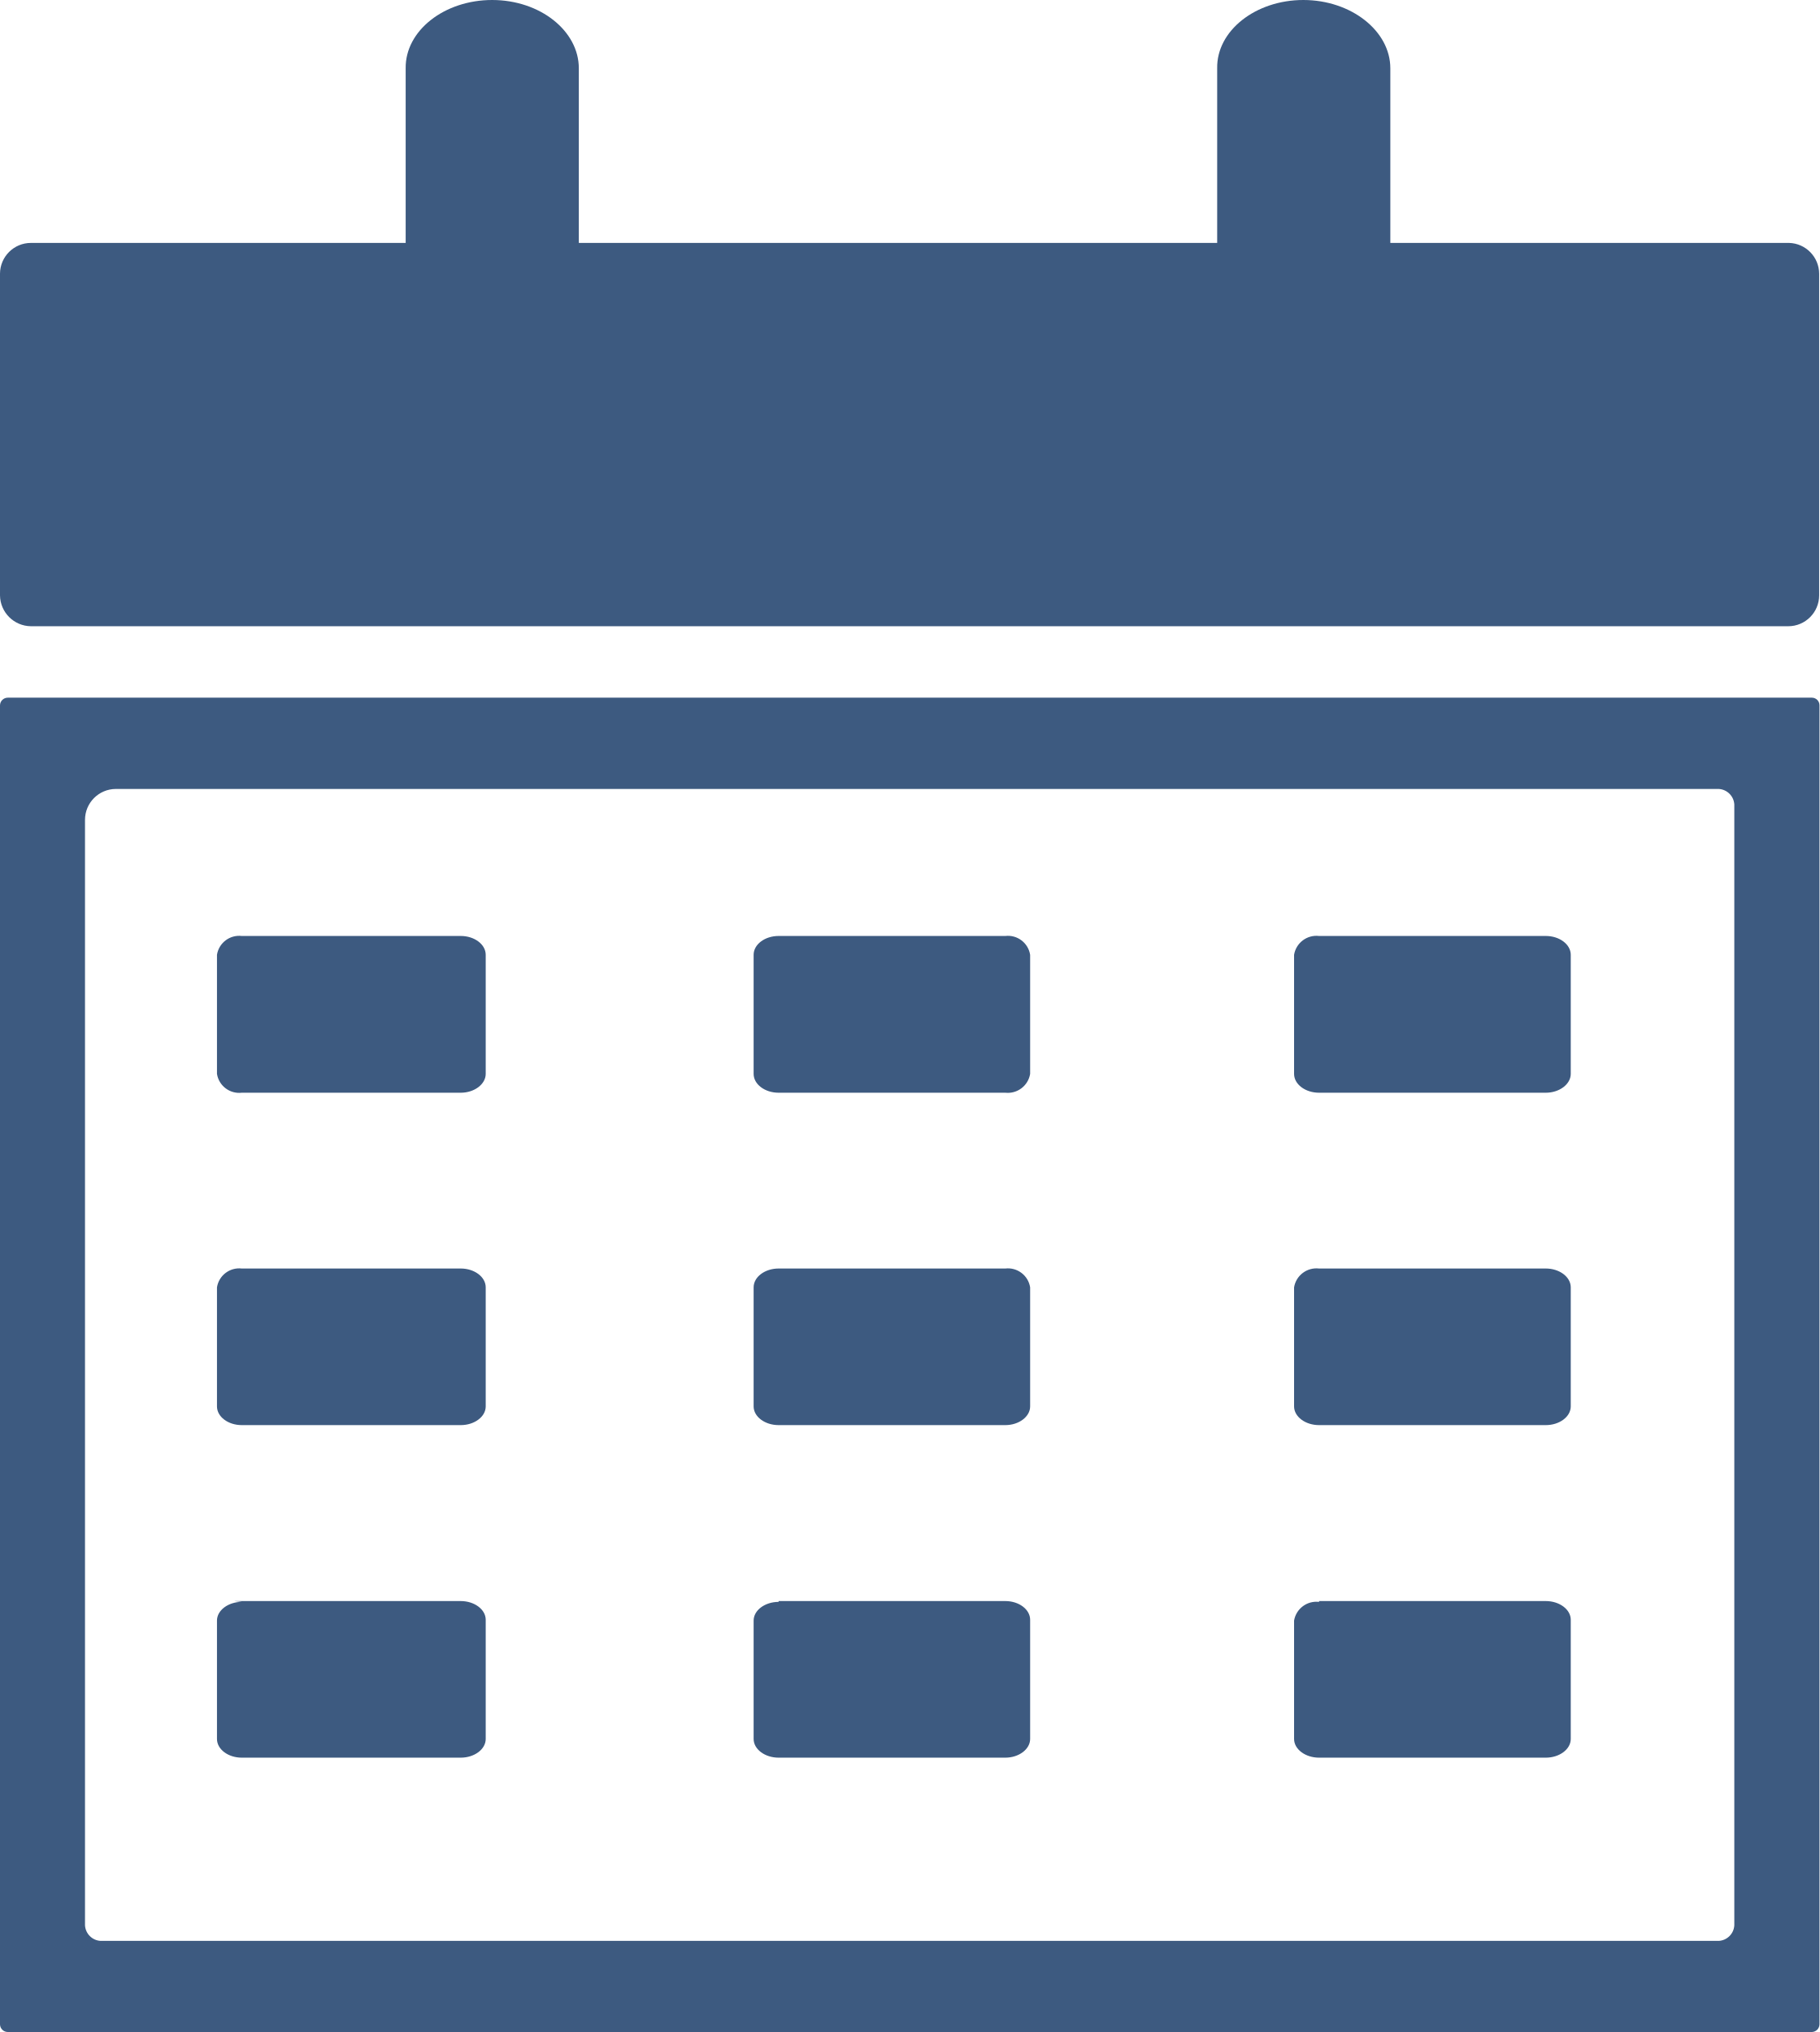
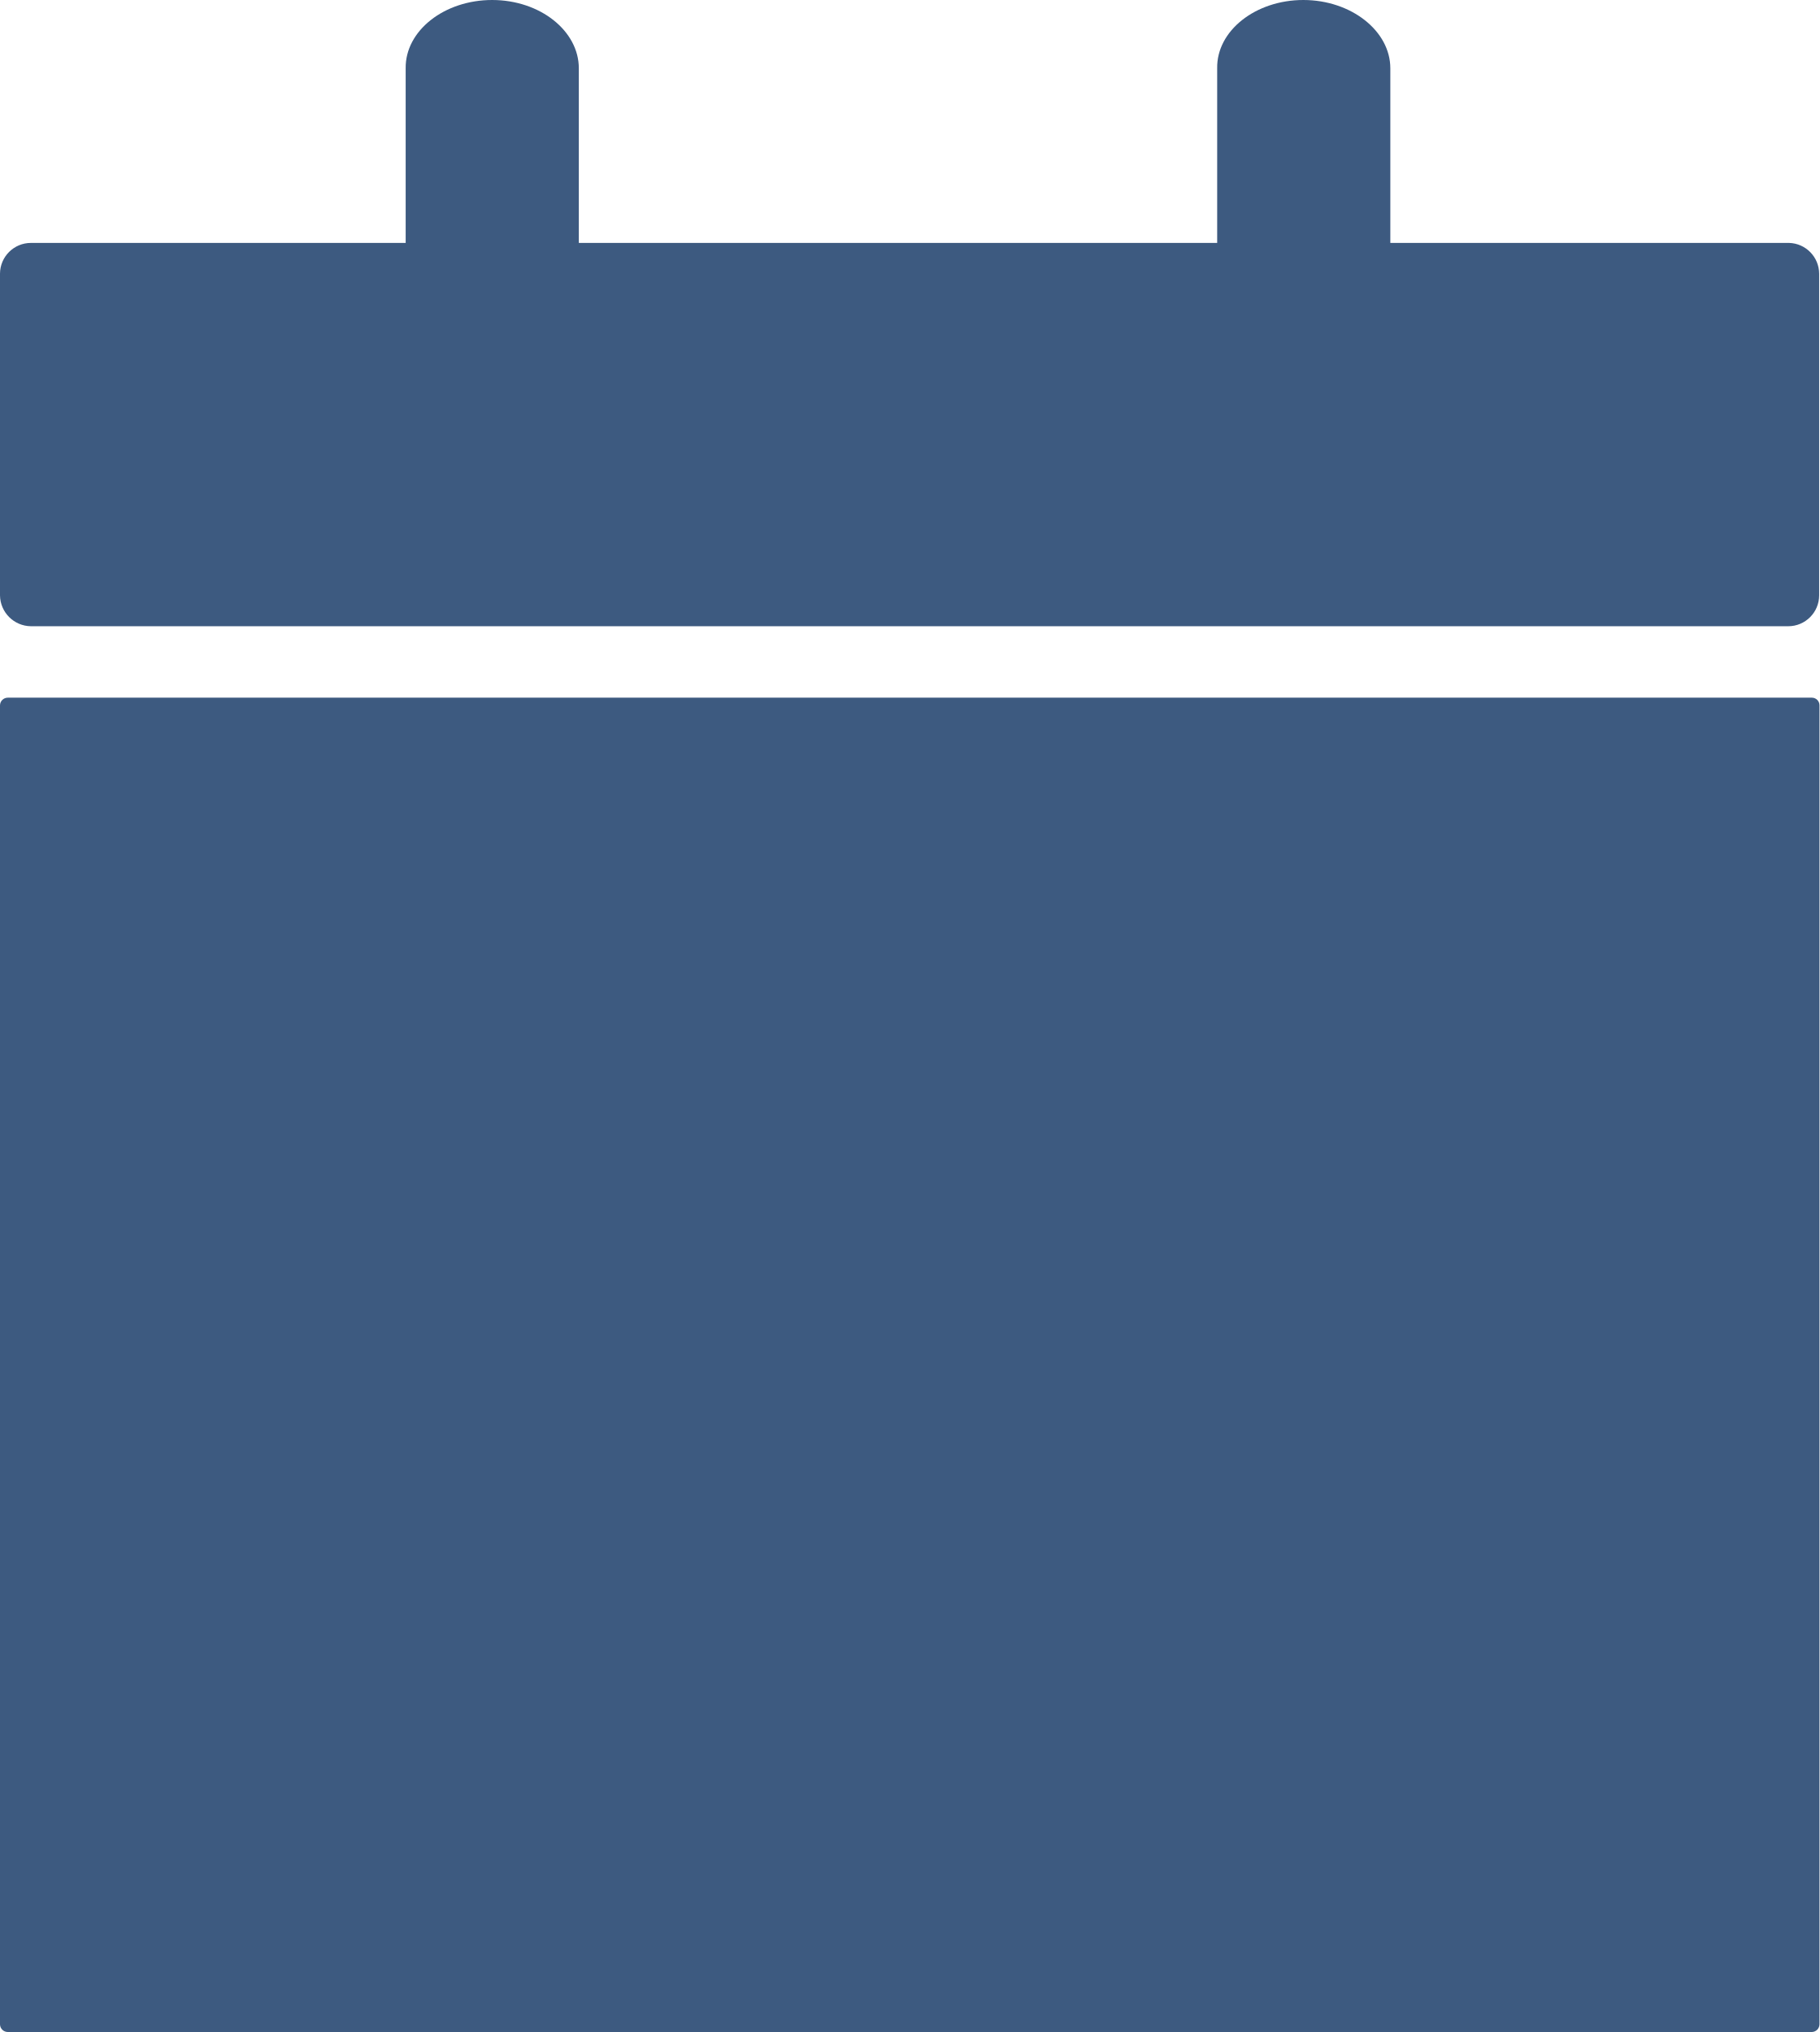
<svg xmlns="http://www.w3.org/2000/svg" id="Layer_1" data-name="Layer 1" viewBox="0 0 110.02 122.88">
  <defs>
    <style>.cls-1{fill-rule:evenodd;}</style>
  </defs>
-   <path fill="#3d5a80" class="cls-1" d="M1.87,14.69H24.53l0-.39V4.13C24.5,1.86,26.86,0,29.76,0S35,1.87,35,4.13V14.3l0,.39h38.6l0-.39V4.13C73.56,1.86,75.92,0,78.81,0s5.26,1.87,5.26,4.13V14.3l0,.39h24.11A1.87,1.87,0,0,1,110,16.56V36a1.87,1.87,0,0,1-1.87,1.87H1.87A1.89,1.89,0,0,1,0,36V16.55a1.87,1.87,0,0,1,1.87-1.86ZM14.16,96.82h13.7c.83,0,1.51.51,1.51,1.13v7.21c0,.62-.68,1.13-1.51,1.13H14.62c-.83,0-1.5-.51-1.5-1.13V98c0-.62.68-1.13,1.5-1.13Zm32.92,0H60.79c.83,0,1.5.51,1.5,1.13v7.21c0,.62-.68,1.13-1.5,1.13H47.08c-.83,0-1.51-.51-1.51-1.13V98c0-.62.68-1.13,1.51-1.13Zm32.68,0H93.47c.83,0,1.51.51,1.51,1.13v7.21c0,.62-.68,1.13-1.51,1.13H79.76c-.83,0-1.51-.51-1.51-1.13V98a1.37,1.37,0,0,1,1.51-1.13ZM14.16,76.71h13.7c.83,0,1.51.51,1.51,1.14v7.2c0,.62-.68,1.13-1.51,1.13H14.62c-.83,0-1.5-.51-1.5-1.13v-7.2a1.36,1.36,0,0,1,1.5-1.14Zm32.92,0H60.79a1.36,1.36,0,0,1,1.5,1.14v7.2c0,.62-.68,1.13-1.5,1.13H47.08c-.83,0-1.51-.51-1.51-1.13v-7.2c0-.63.68-1.14,1.51-1.14Zm32.68,0H93.47c.83,0,1.51.51,1.51,1.14v7.2c0,.62-.68,1.13-1.51,1.13H79.76c-.83,0-1.51-.51-1.51-1.13v-7.2a1.37,1.37,0,0,1,1.51-1.14ZM14.16,56.6h13.7c.83,0,1.51.51,1.51,1.14v7.2c0,.62-.68,1.14-1.51,1.14H14.62a1.36,1.36,0,0,1-1.5-1.14v-7.2a1.36,1.36,0,0,1,1.5-1.14Zm32.92,0H60.79a1.36,1.36,0,0,1,1.5,1.14v7.2a1.37,1.37,0,0,1-1.5,1.14H47.08c-.83,0-1.51-.51-1.51-1.14v-7.2c0-.63.68-1.14,1.51-1.14Zm32.68,0H93.47c.83,0,1.51.51,1.51,1.14v7.2c0,.62-.68,1.14-1.51,1.14H79.76c-.83,0-1.51-.51-1.51-1.14v-7.2a1.37,1.37,0,0,1,1.51-1.14ZM.47,42.19H109.56a.46.46,0,0,1,.46.46h0v79.77a.47.47,0,0,1-.46.46H.47a.47.47,0,0,1-.47-.46V42.66a.47.47,0,0,1,.47-.47ZM7,47.71h96.93a1,1,0,0,1,.94.94v67.78a1,1,0,0,1-.94.94H6.08a1,1,0,0,1-.94-.94V49.58A1.87,1.87,0,0,1,7,47.71Z" />
+   <path fill="#3d5a80" className="cls-1" d="M1.87,14.69H24.53l0-.39V4.13C24.5,1.86,26.86,0,29.76,0S35,1.87,35,4.13V14.3l0,.39h38.6l0-.39V4.13C73.56,1.86,75.92,0,78.81,0s5.26,1.87,5.26,4.13V14.3l0,.39h24.11A1.87,1.87,0,0,1,110,16.56V36a1.87,1.87,0,0,1-1.87,1.87H1.87A1.89,1.89,0,0,1,0,36V16.55a1.87,1.87,0,0,1,1.87-1.86ZM14.16,96.82h13.7c.83,0,1.51.51,1.51,1.13v7.21c0,.62-.68,1.13-1.51,1.13H14.62c-.83,0-1.5-.51-1.5-1.13V98c0-.62.68-1.13,1.5-1.13Zm32.92,0H60.79c.83,0,1.5.51,1.5,1.13v7.21c0,.62-.68,1.13-1.5,1.13H47.08c-.83,0-1.51-.51-1.51-1.13V98c0-.62.68-1.13,1.51-1.13Zm32.68,0H93.47c.83,0,1.51.51,1.51,1.13v7.21c0,.62-.68,1.13-1.51,1.13H79.76c-.83,0-1.51-.51-1.51-1.13V98a1.37,1.37,0,0,1,1.51-1.13ZM14.16,76.71h13.7c.83,0,1.51.51,1.51,1.14v7.2c0,.62-.68,1.13-1.51,1.13H14.62c-.83,0-1.5-.51-1.5-1.13v-7.2a1.36,1.36,0,0,1,1.5-1.14Zm32.92,0H60.79a1.36,1.36,0,0,1,1.5,1.14v7.2c0,.62-.68,1.13-1.5,1.13H47.08c-.83,0-1.51-.51-1.51-1.13v-7.2c0-.63.68-1.14,1.51-1.14Zm32.68,0H93.47c.83,0,1.51.51,1.51,1.14v7.2c0,.62-.68,1.13-1.51,1.13H79.76c-.83,0-1.51-.51-1.51-1.13v-7.2a1.37,1.37,0,0,1,1.51-1.14ZM14.16,56.6h13.7c.83,0,1.51.51,1.51,1.14v7.2c0,.62-.68,1.14-1.51,1.14H14.62a1.36,1.36,0,0,1-1.5-1.14v-7.2a1.36,1.36,0,0,1,1.5-1.14Zm32.92,0H60.79a1.36,1.36,0,0,1,1.5,1.14v7.2a1.37,1.37,0,0,1-1.5,1.14H47.08c-.83,0-1.51-.51-1.51-1.14v-7.2c0-.63.68-1.14,1.51-1.14Zm32.68,0H93.47c.83,0,1.51.51,1.51,1.14v7.2c0,.62-.68,1.14-1.51,1.14H79.76c-.83,0-1.51-.51-1.51-1.14v-7.2a1.37,1.37,0,0,1,1.51-1.14ZM.47,42.19H109.56a.46.46,0,0,1,.46.46h0v79.77a.47.47,0,0,1-.46.46H.47a.47.47,0,0,1-.47-.46V42.66a.47.47,0,0,1,.47-.47ZM7,47.71h96.93a1,1,0,0,1,.94.94v67.78a1,1,0,0,1-.94.94H6.08a1,1,0,0,1-.94-.94V49.58A1.87,1.87,0,0,1,7,47.71Z" />
</svg>
